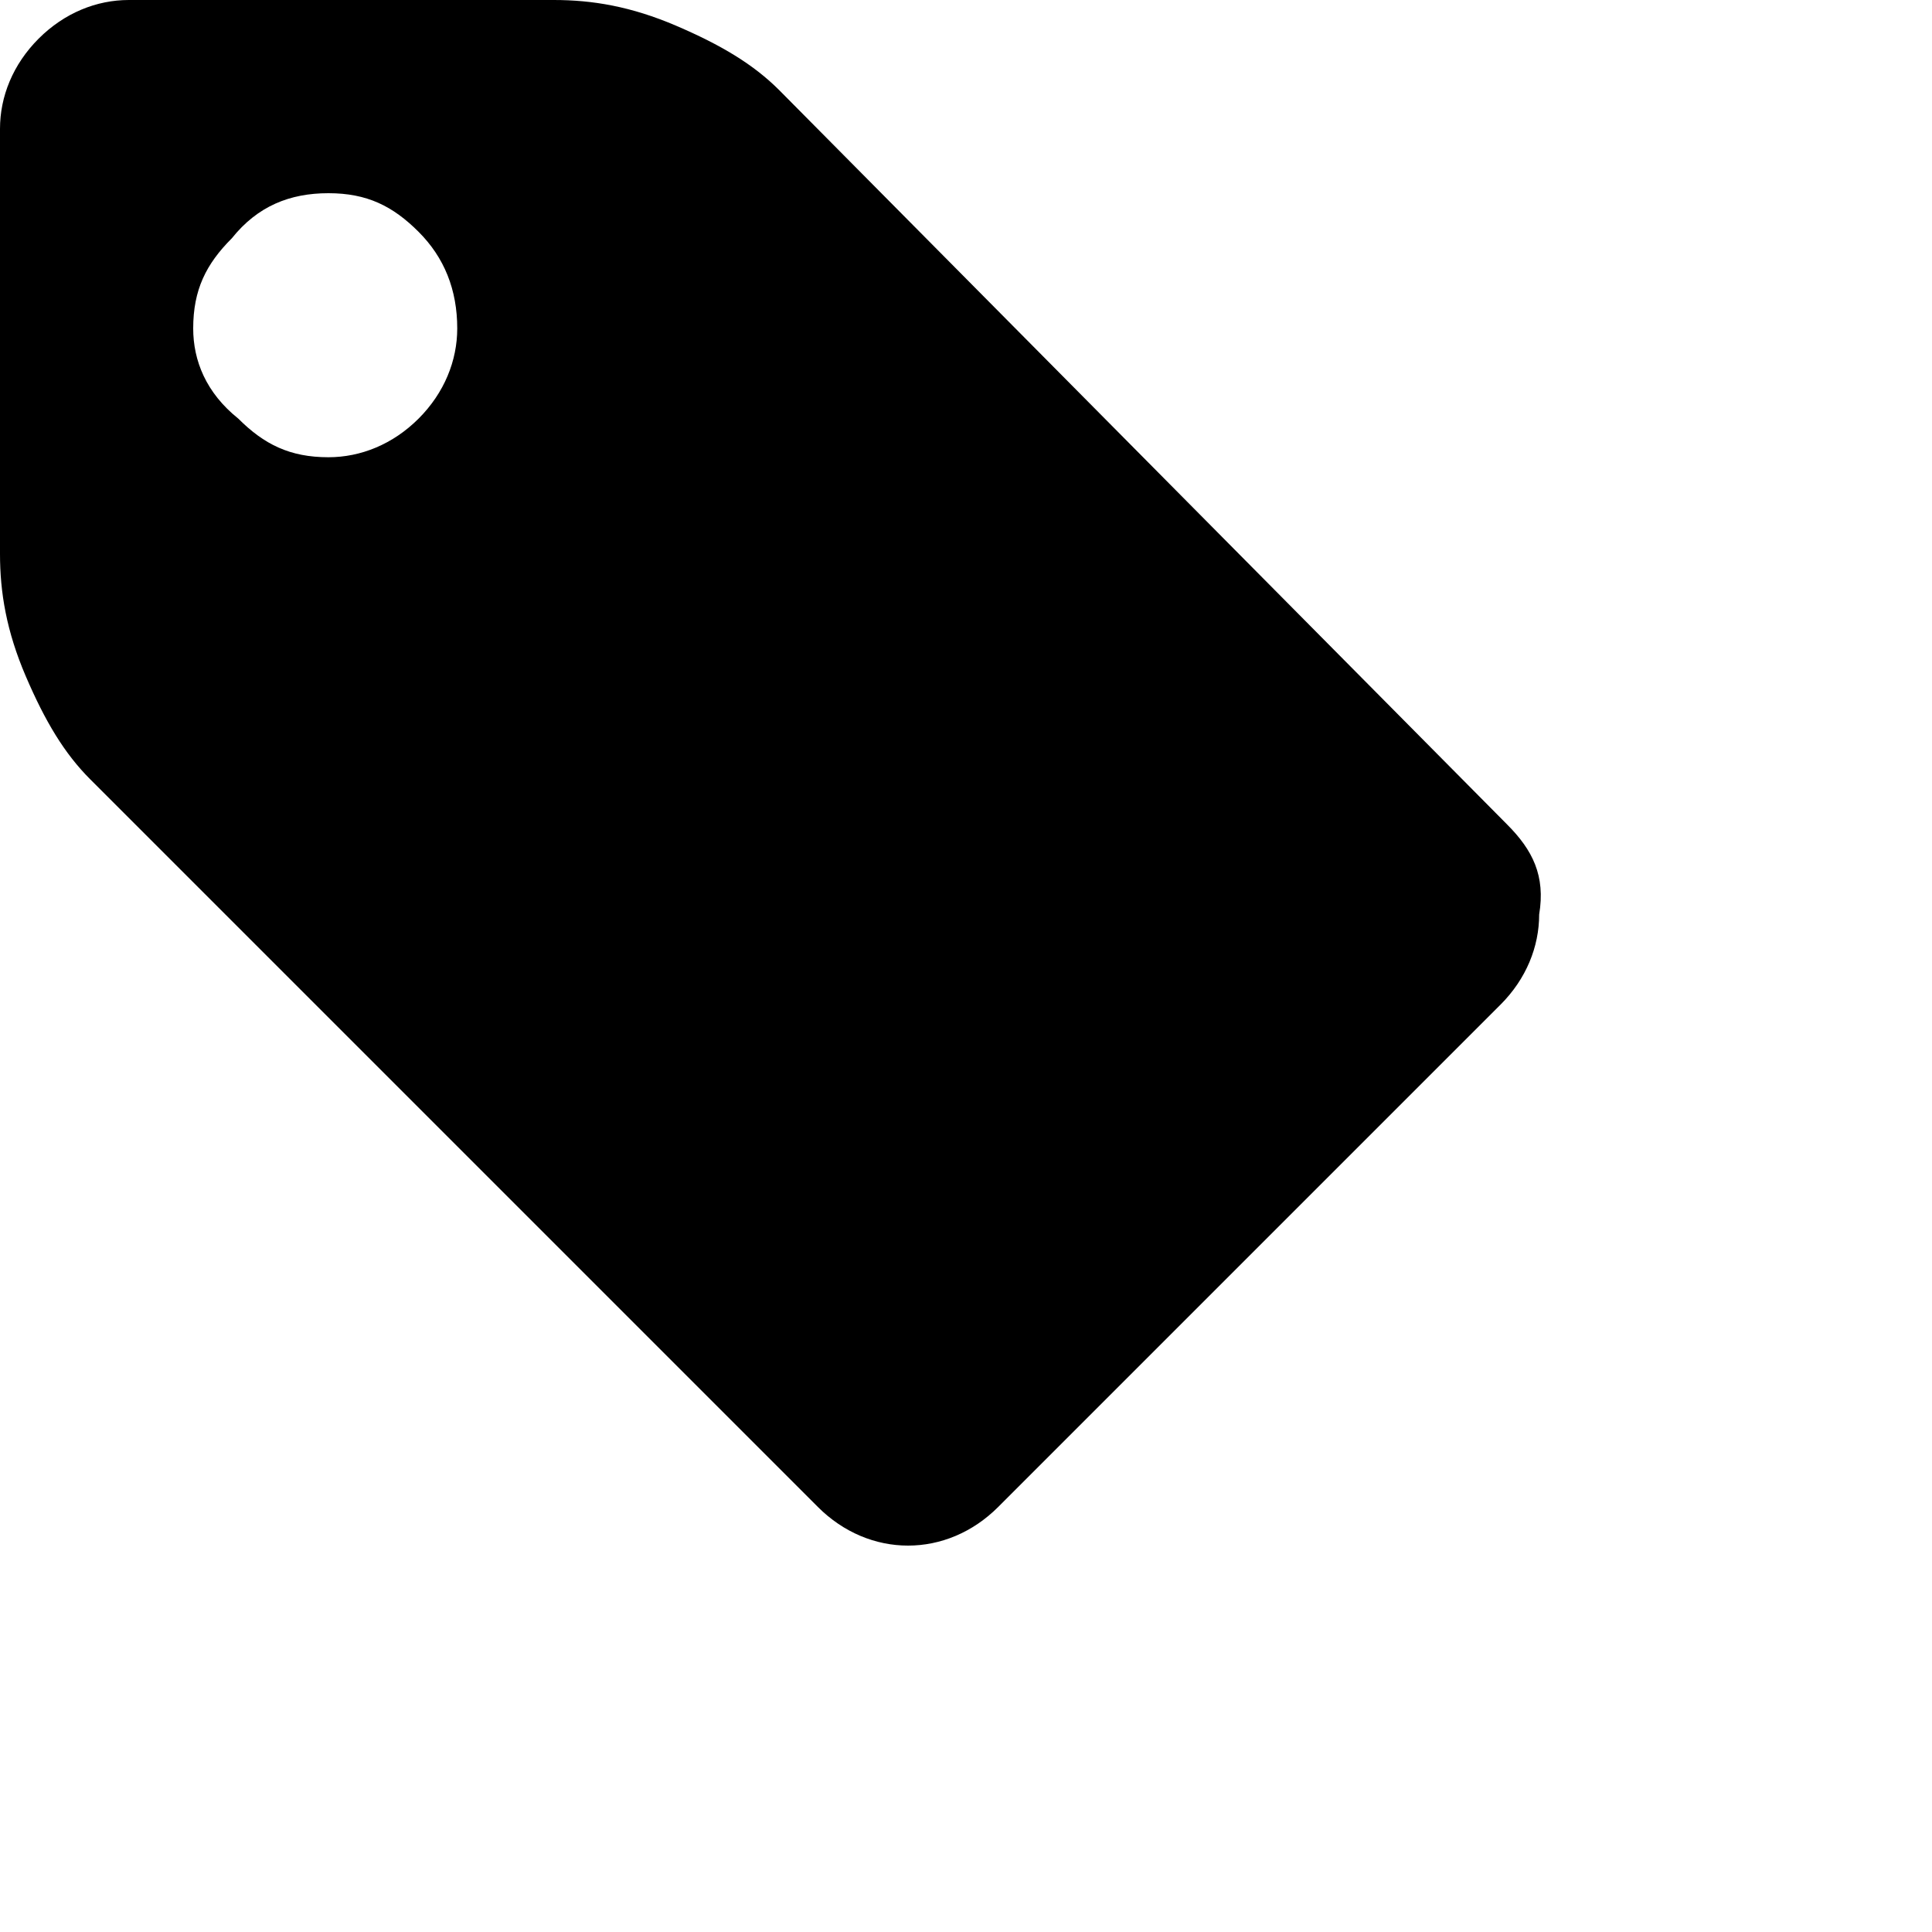
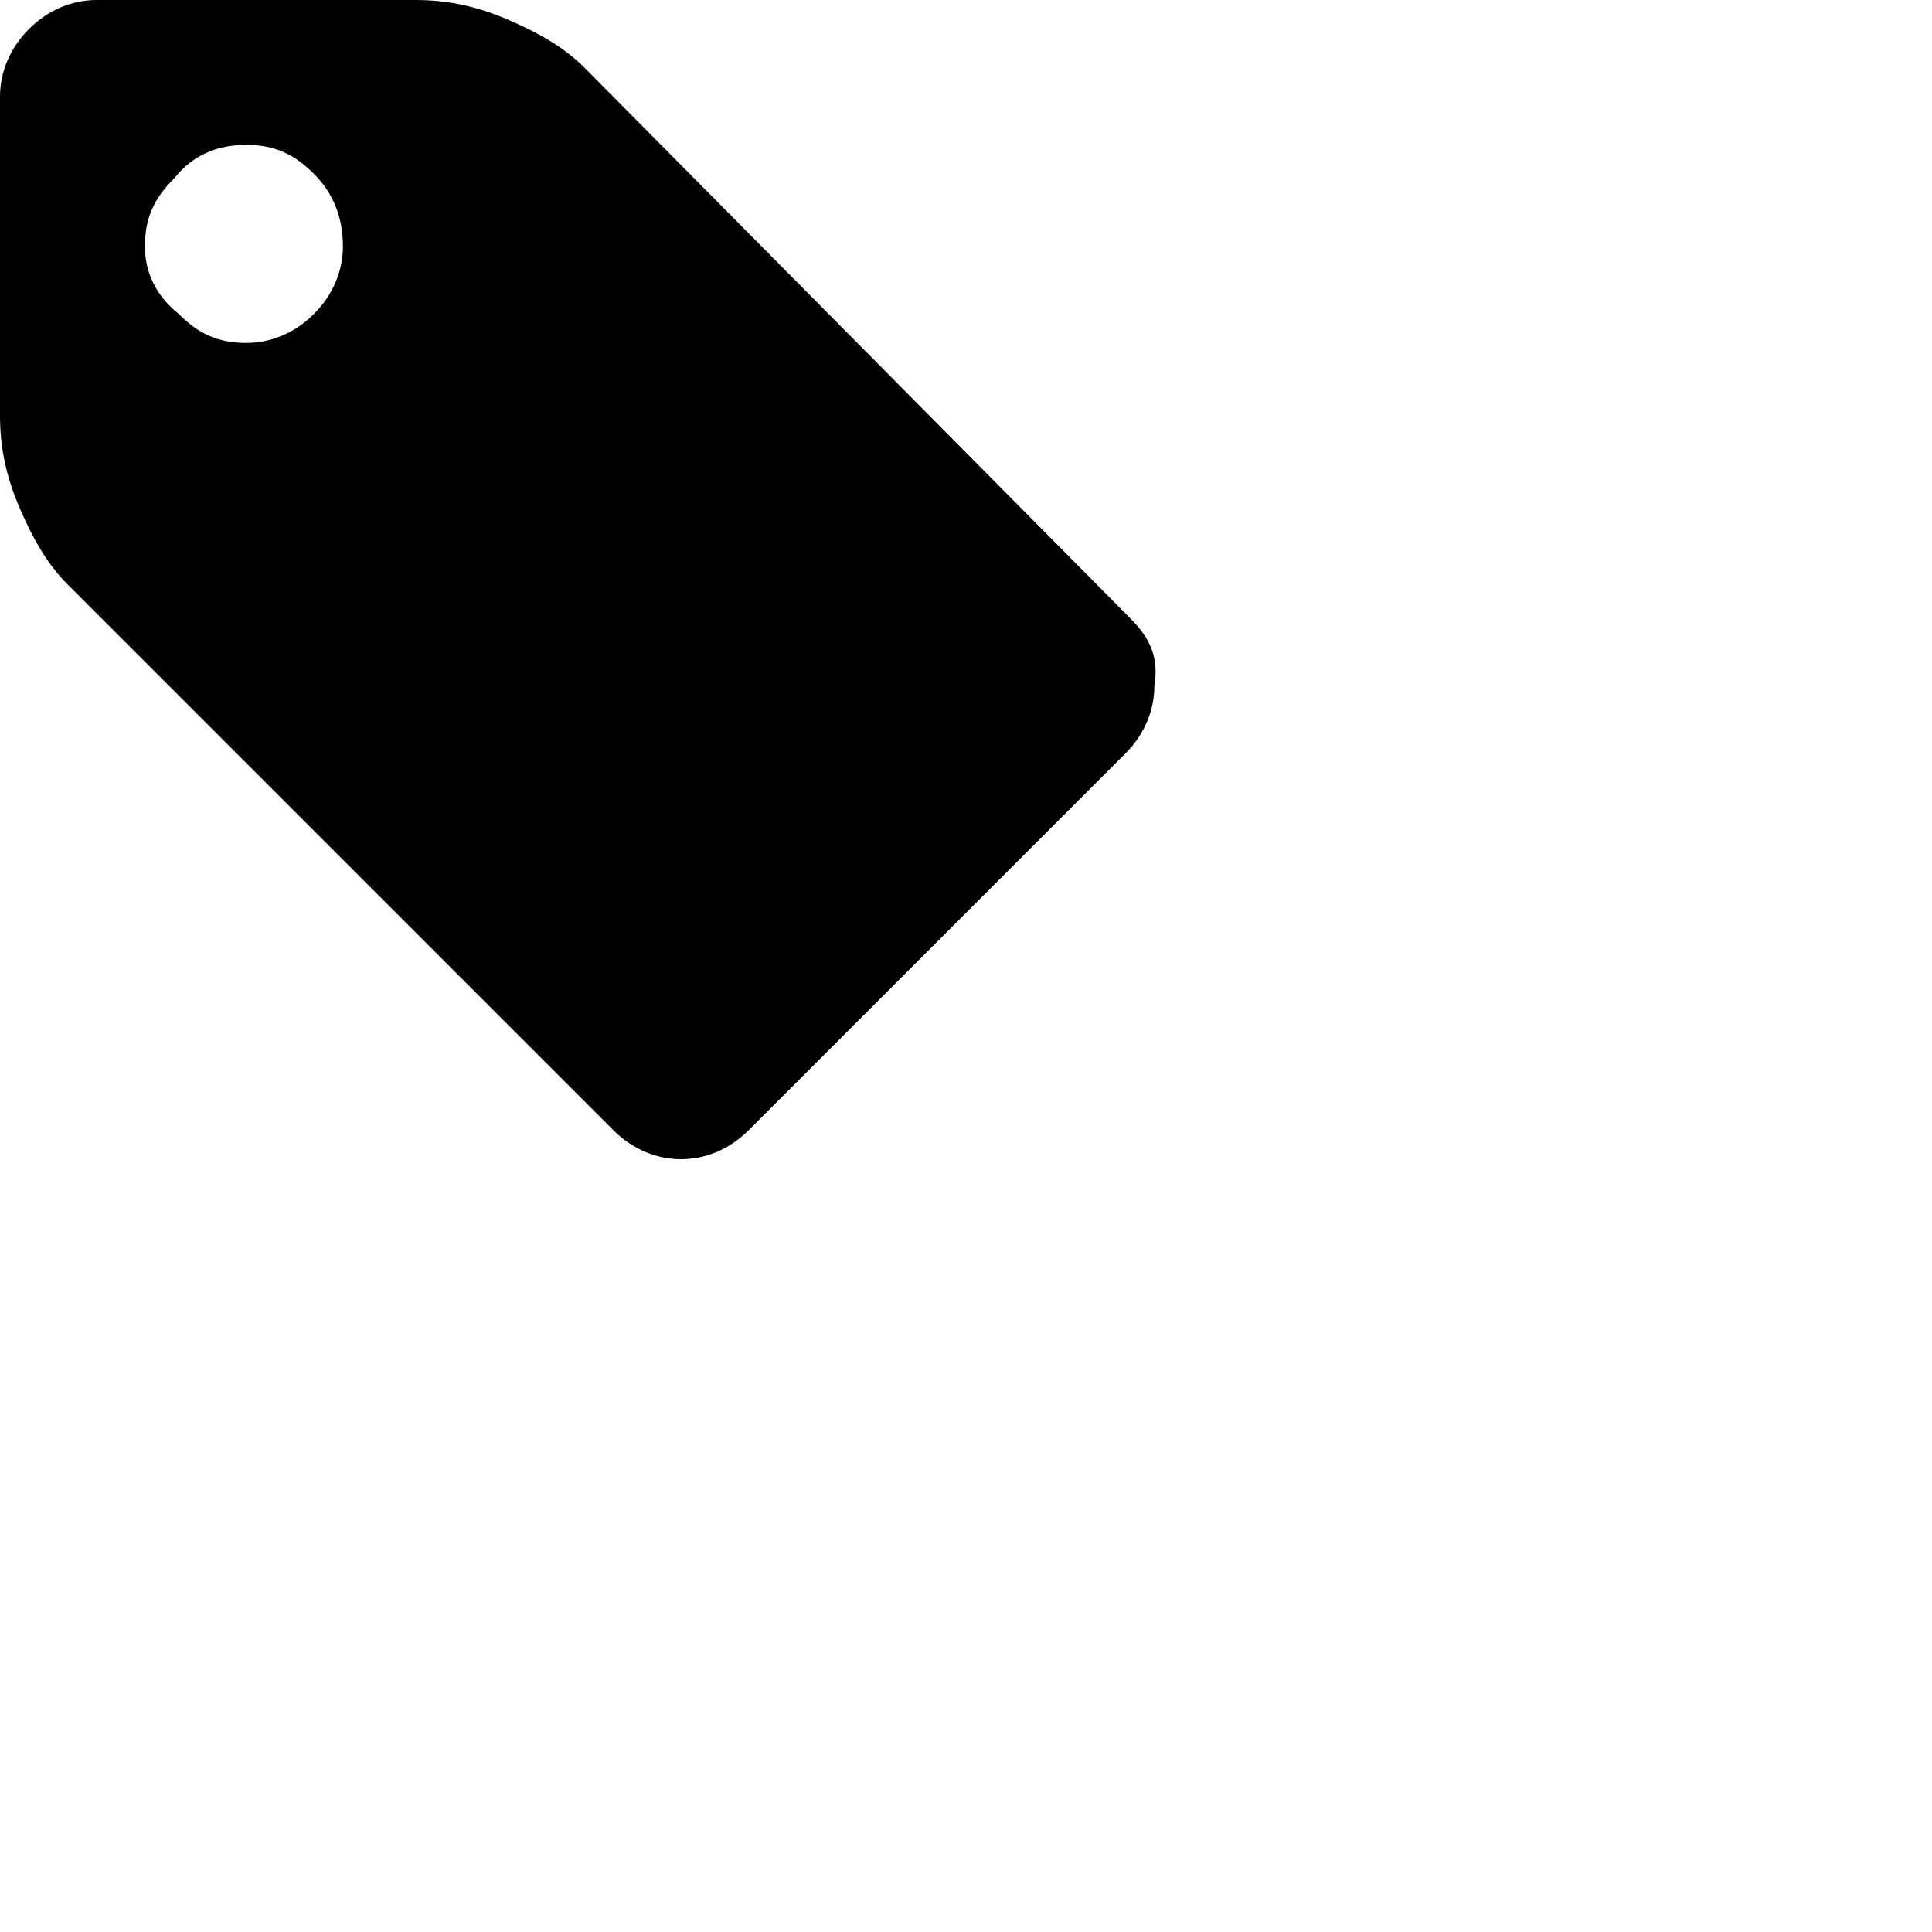
- <svg xmlns="http://www.w3.org/2000/svg" fill="#000000" width="30" height="30" version="1.1" id="Capa_1" x="0px" y="0px" viewBox="0 0 30 30" style="enable-background:new 0 0 30 30;" xml:space="preserve">
+ <svg xmlns="http://www.w3.org/2000/svg" fill="#000000" width="40" height="40" version="1.1" id="Capa_1" x="0px" y="0px" viewBox="0 0 40 40" style="enable-background:new 0 0 40 40;" xml:space="preserve">
  <g>
    <path d="M23.4,12.8L12.1,1.4c-0.4-0.4-0.9-0.7-1.6-1C9.8,0.1,9.2,0,8.6,0H2C1.5,0,1,0.2,0.6,0.6C0.2,1,0,1.5,0,2v6.6   c0,0.6,0.1,1.2,0.4,1.9c0.3,0.7,0.6,1.2,1,1.6l11.3,11.3c0.4,0.4,0.9,0.6,1.4,0.6c0.5,0,1-0.2,1.4-0.6l7.8-7.8   c0.4-0.4,0.6-0.9,0.6-1.4C24,13.6,23.8,13.2,23.4,12.8z M6.5,6.5C6.1,6.9,5.6,7.1,5.1,7.1c-0.6,0-1-0.2-1.4-0.6   C3.2,6.1,3,5.6,3,5.1c0-0.6,0.2-1,0.6-1.4C4,3.2,4.5,3,5.1,3c0.6,0,1,0.2,1.4,0.6C6.9,4,7.1,4.5,7.1,5.1C7.1,5.6,6.9,6.1,6.5,6.5z" />
  </g>
</svg>
